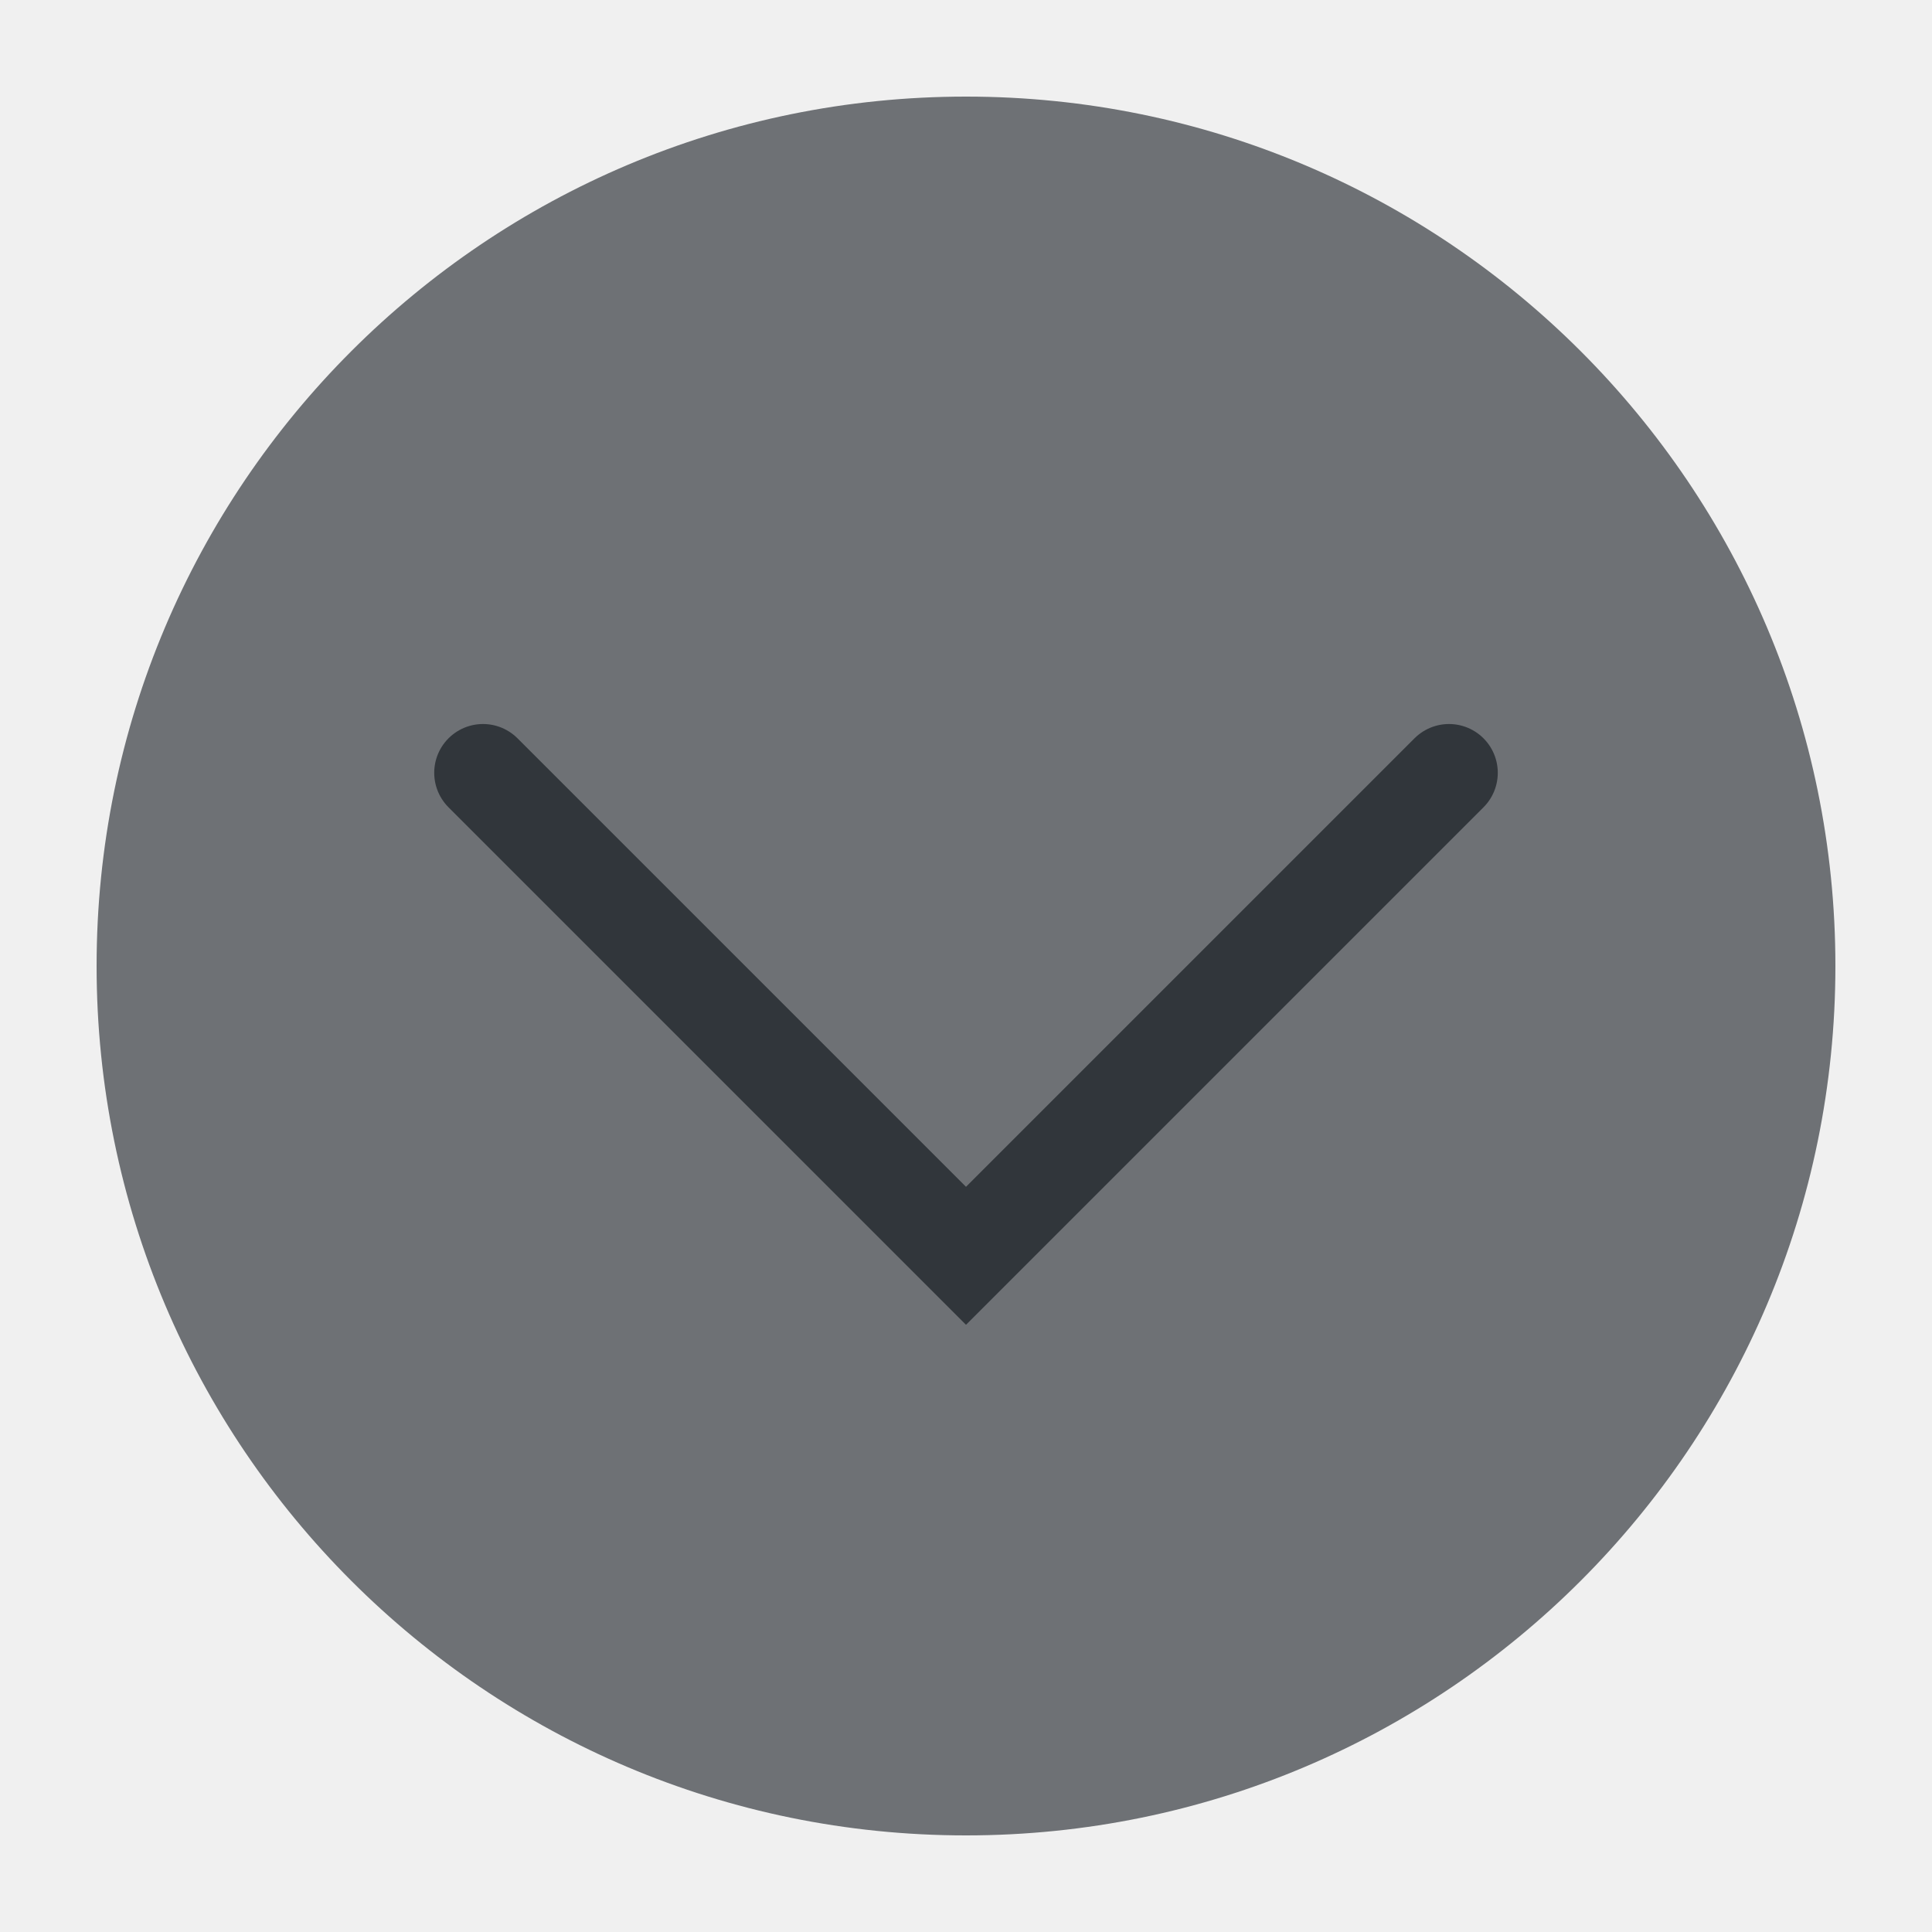
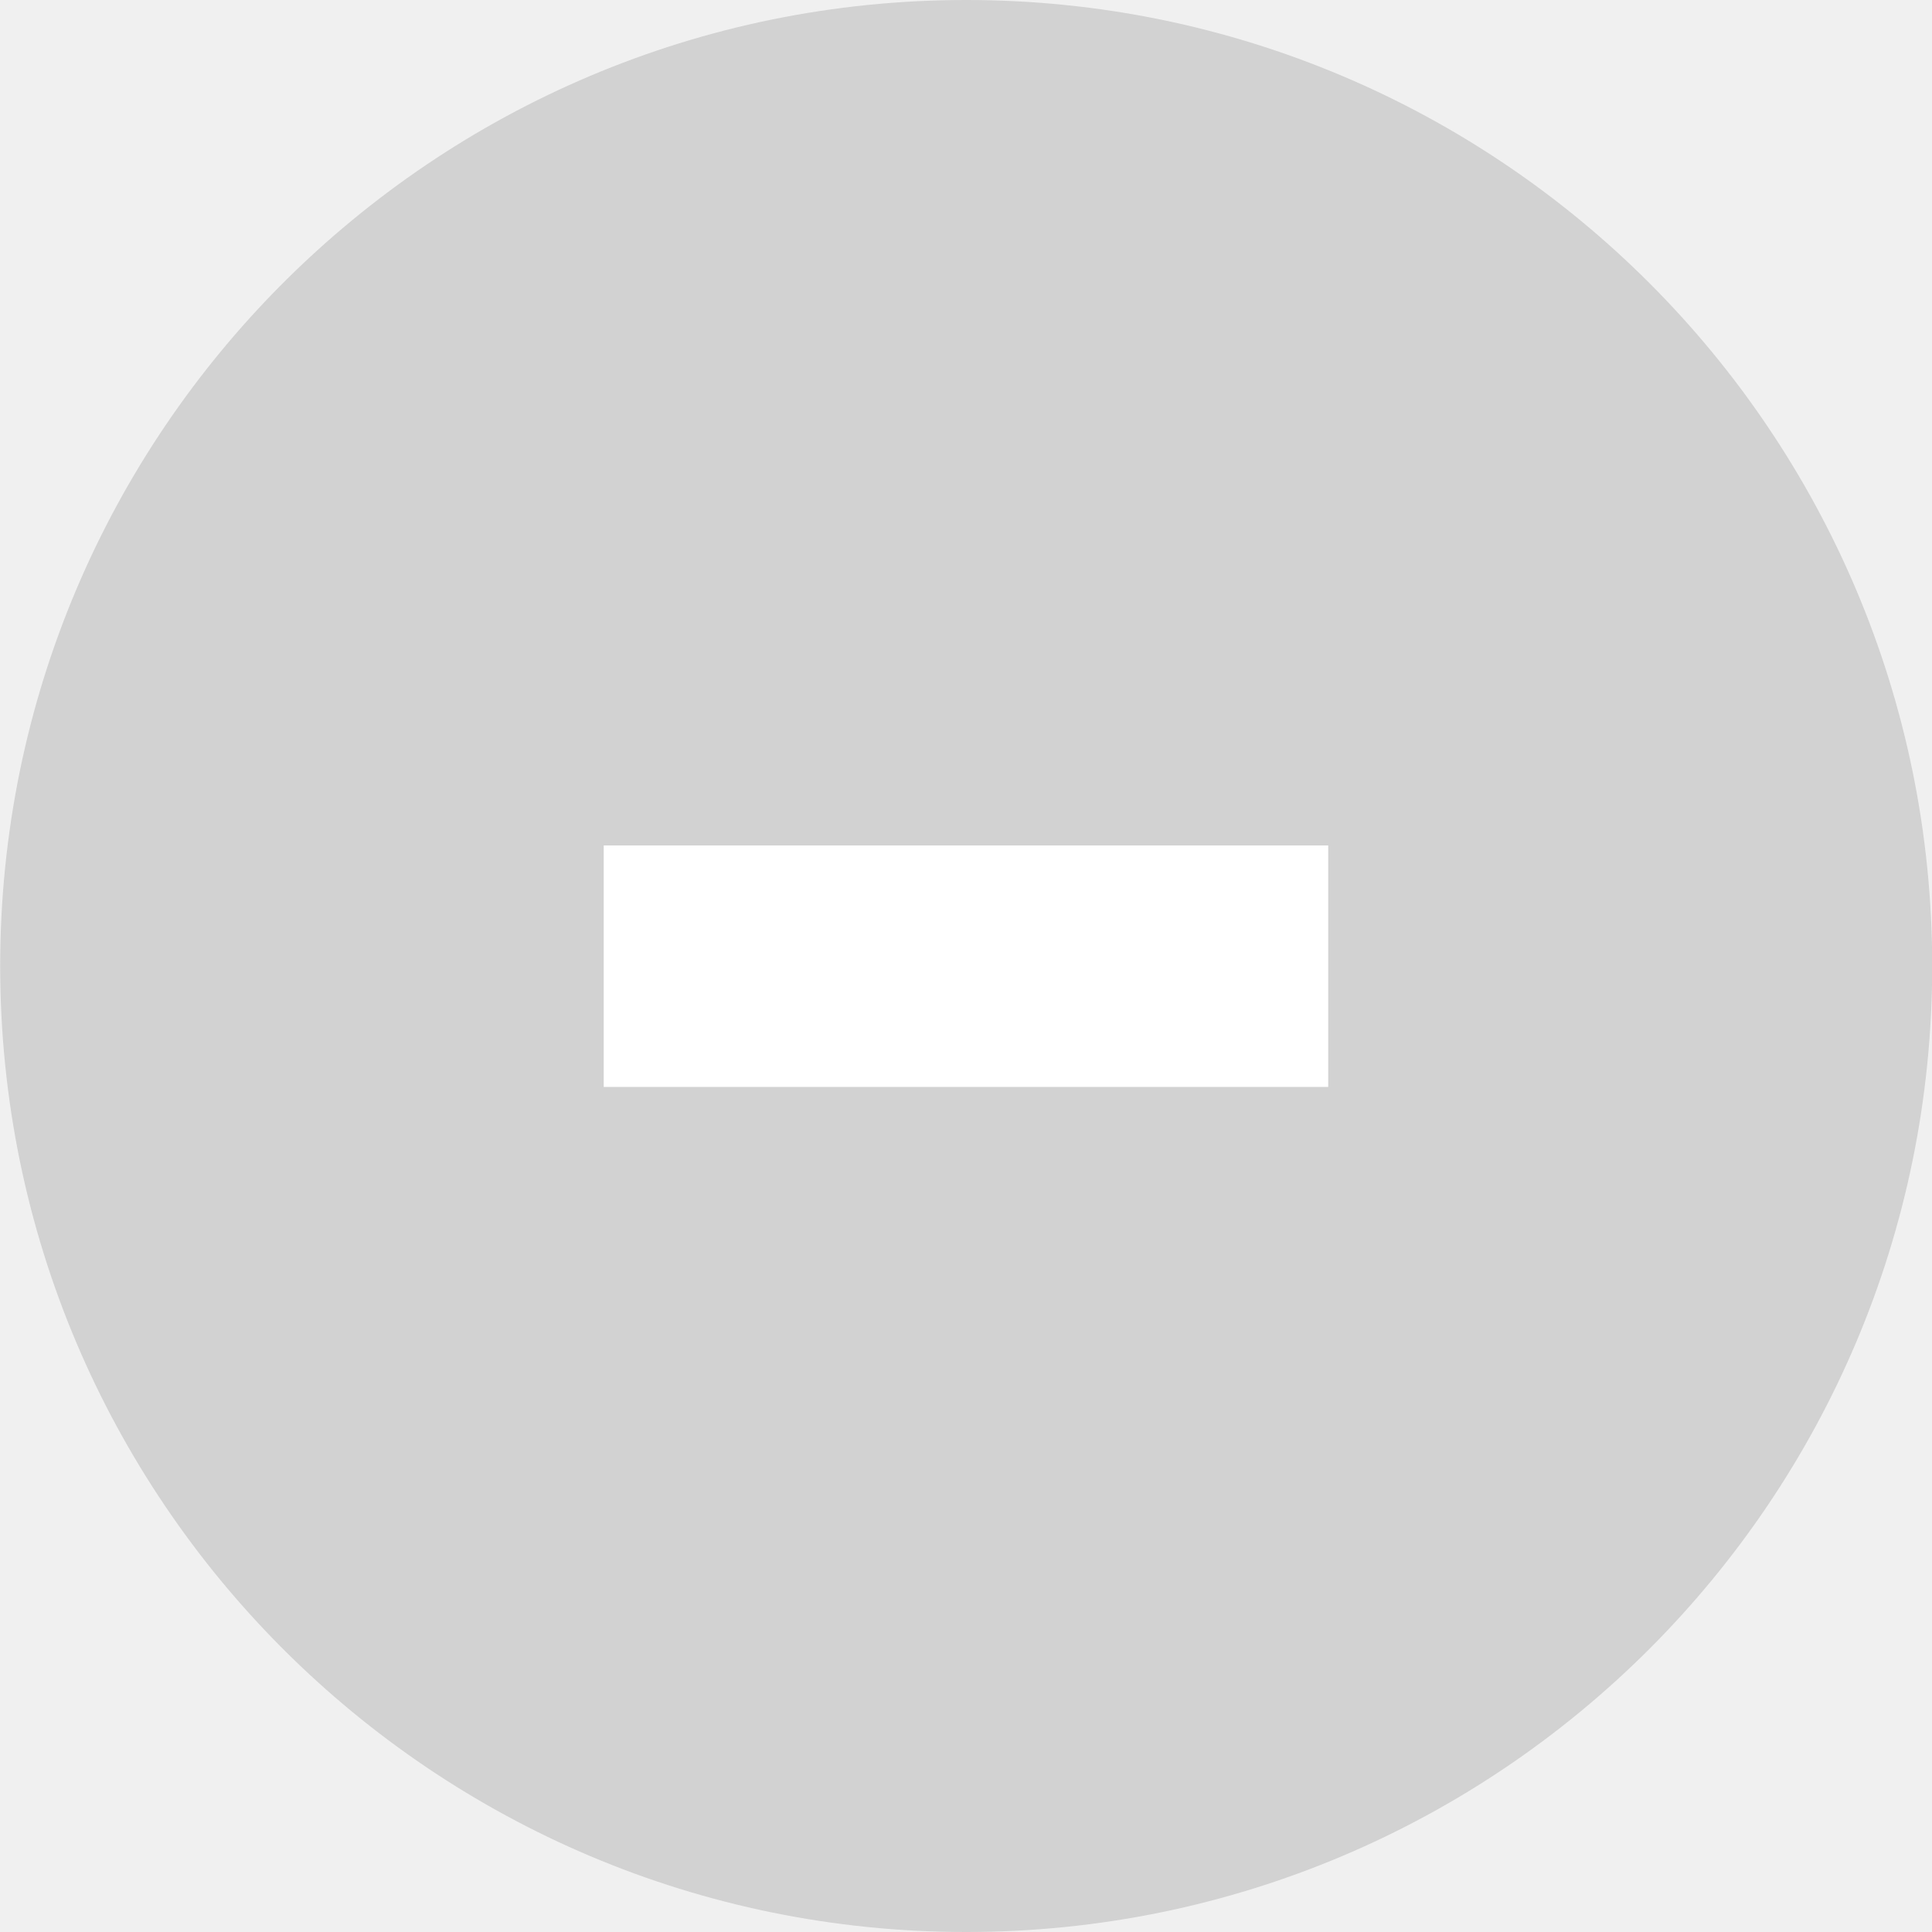
<svg xmlns="http://www.w3.org/2000/svg" viewBox="0 0 50 50" version="1.2" baseProfile="tiny">
  <defs>
</defs>
  <g fill="none" stroke="black" stroke-width="1" fill-rule="evenodd" stroke-linecap="square" stroke-linejoin="bevel">
-     <g fill="#6e7175" fill-opacity="1" stroke="none" transform="matrix(2.5,0,0,2.5,2.5,2.5)" font-family="Noto Sans" font-size="10" font-weight="400" font-style="normal">
-       <circle cx="9" cy="9" r="9" />
+     <g fill="#b3b3b3" fill-opacity="1" stroke="none" transform="matrix(3.125,0,0,3.125,-3953.12,-771.875)" font-family="Noto Sans" font-size="10" font-weight="400" font-style="normal" opacity="0.5">
+       <circle cx="1273" cy="255" r="8" />
    </g>
-     <g fill="none" stroke="#31363b" stroke-opacity="1" stroke-width="1.01" stroke-linecap="round" stroke-linejoin="miter" stroke-miterlimit="2" transform="matrix(2.5,0,0,2.5,2.5,2.5)" font-family="Noto Sans" font-size="10" font-weight="400" font-style="normal">
-       <polyline fill="none" vector-effect="none" points="4,7 9,12 14,7 " />
+     <g fill="#ffffff" fill-opacity="1" stroke="none" transform="matrix(3.125,0,0,3.125,-253.126,-3021.87)" font-family="Noto Sans" font-size="12" font-weight="400" font-style="normal">
+       <path vector-effect="none" fill-rule="nonzero" d="M86,974 L86,976 L92,976 L92,974 L86,974" />
+     </g>
+     <g fill="none" stroke="none" transform="matrix(3.125,0,0,3.125,-1512.5,580.118)" font-family="Noto Sans" font-size="10" font-weight="400" font-style="normal">
+       <rect x="484" y="-185.638" width="16" height="16" />
    </g>
    <g fill="none" stroke="#000000" stroke-opacity="1" stroke-width="1" stroke-linecap="square" stroke-linejoin="bevel" transform="matrix(1,0,0,1,0,0)" font-family="Noto Sans" font-size="10" font-weight="400" font-style="normal">
</g>
  </g>
</svg>
